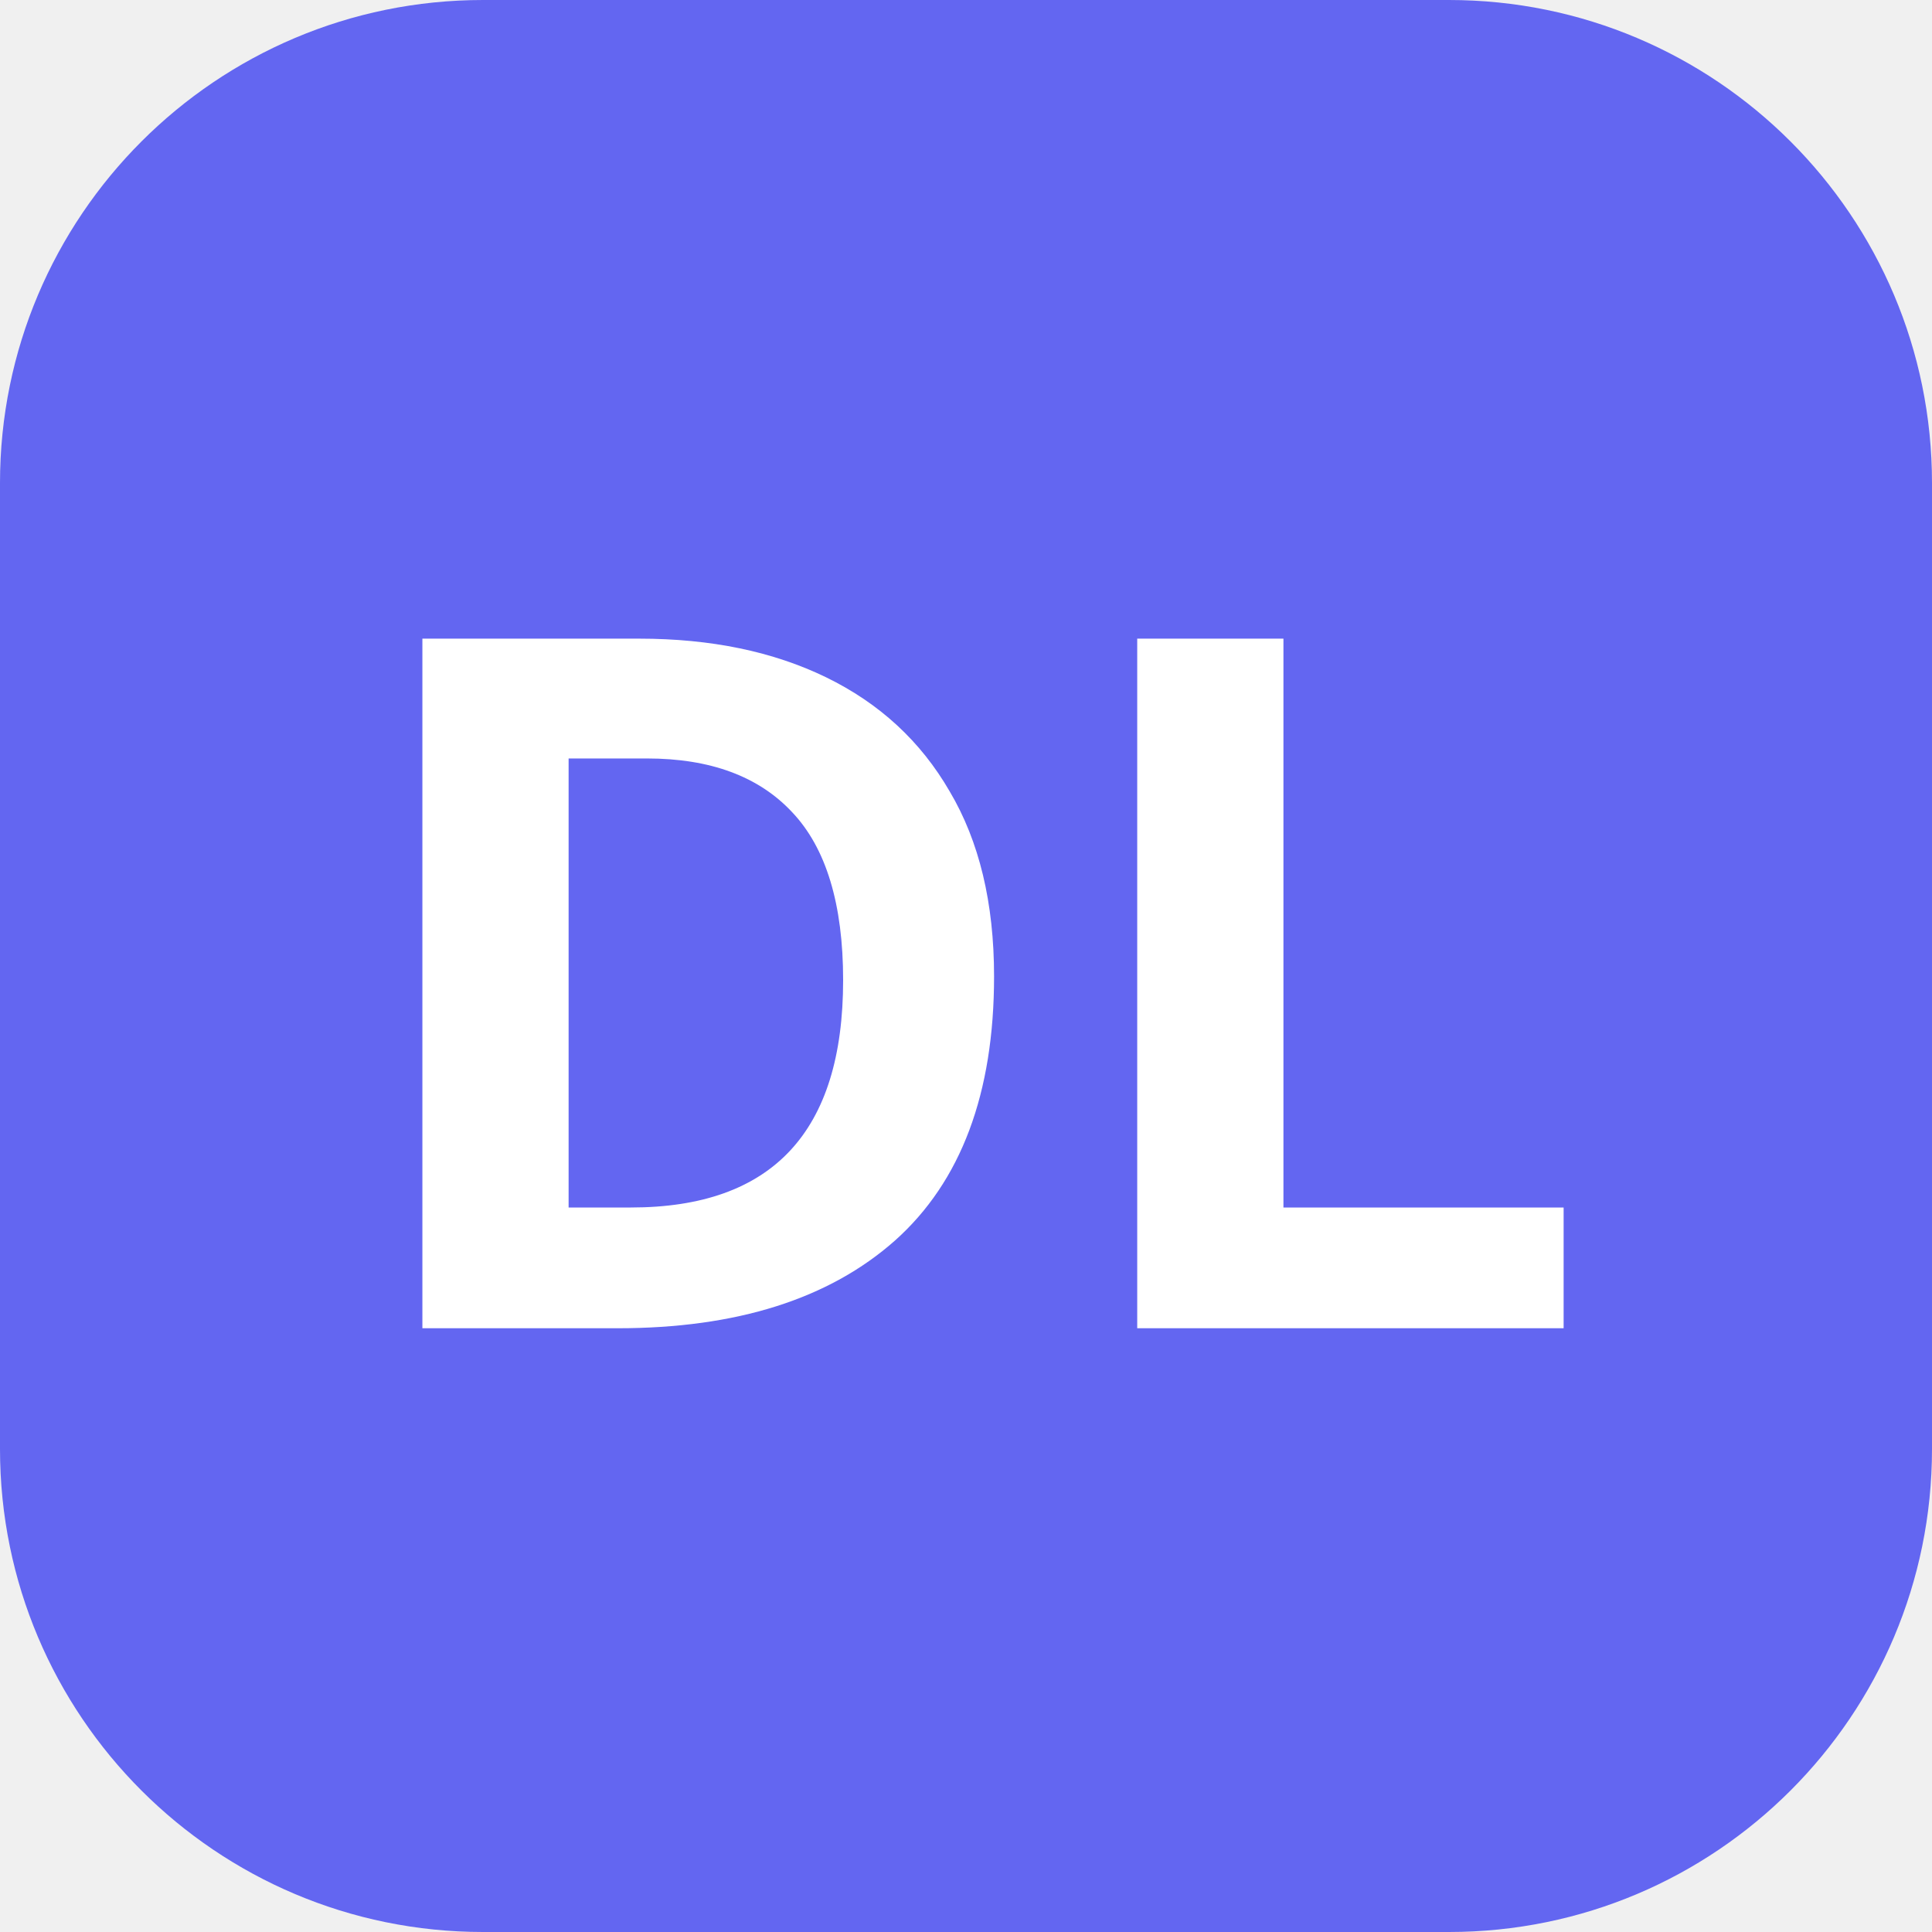
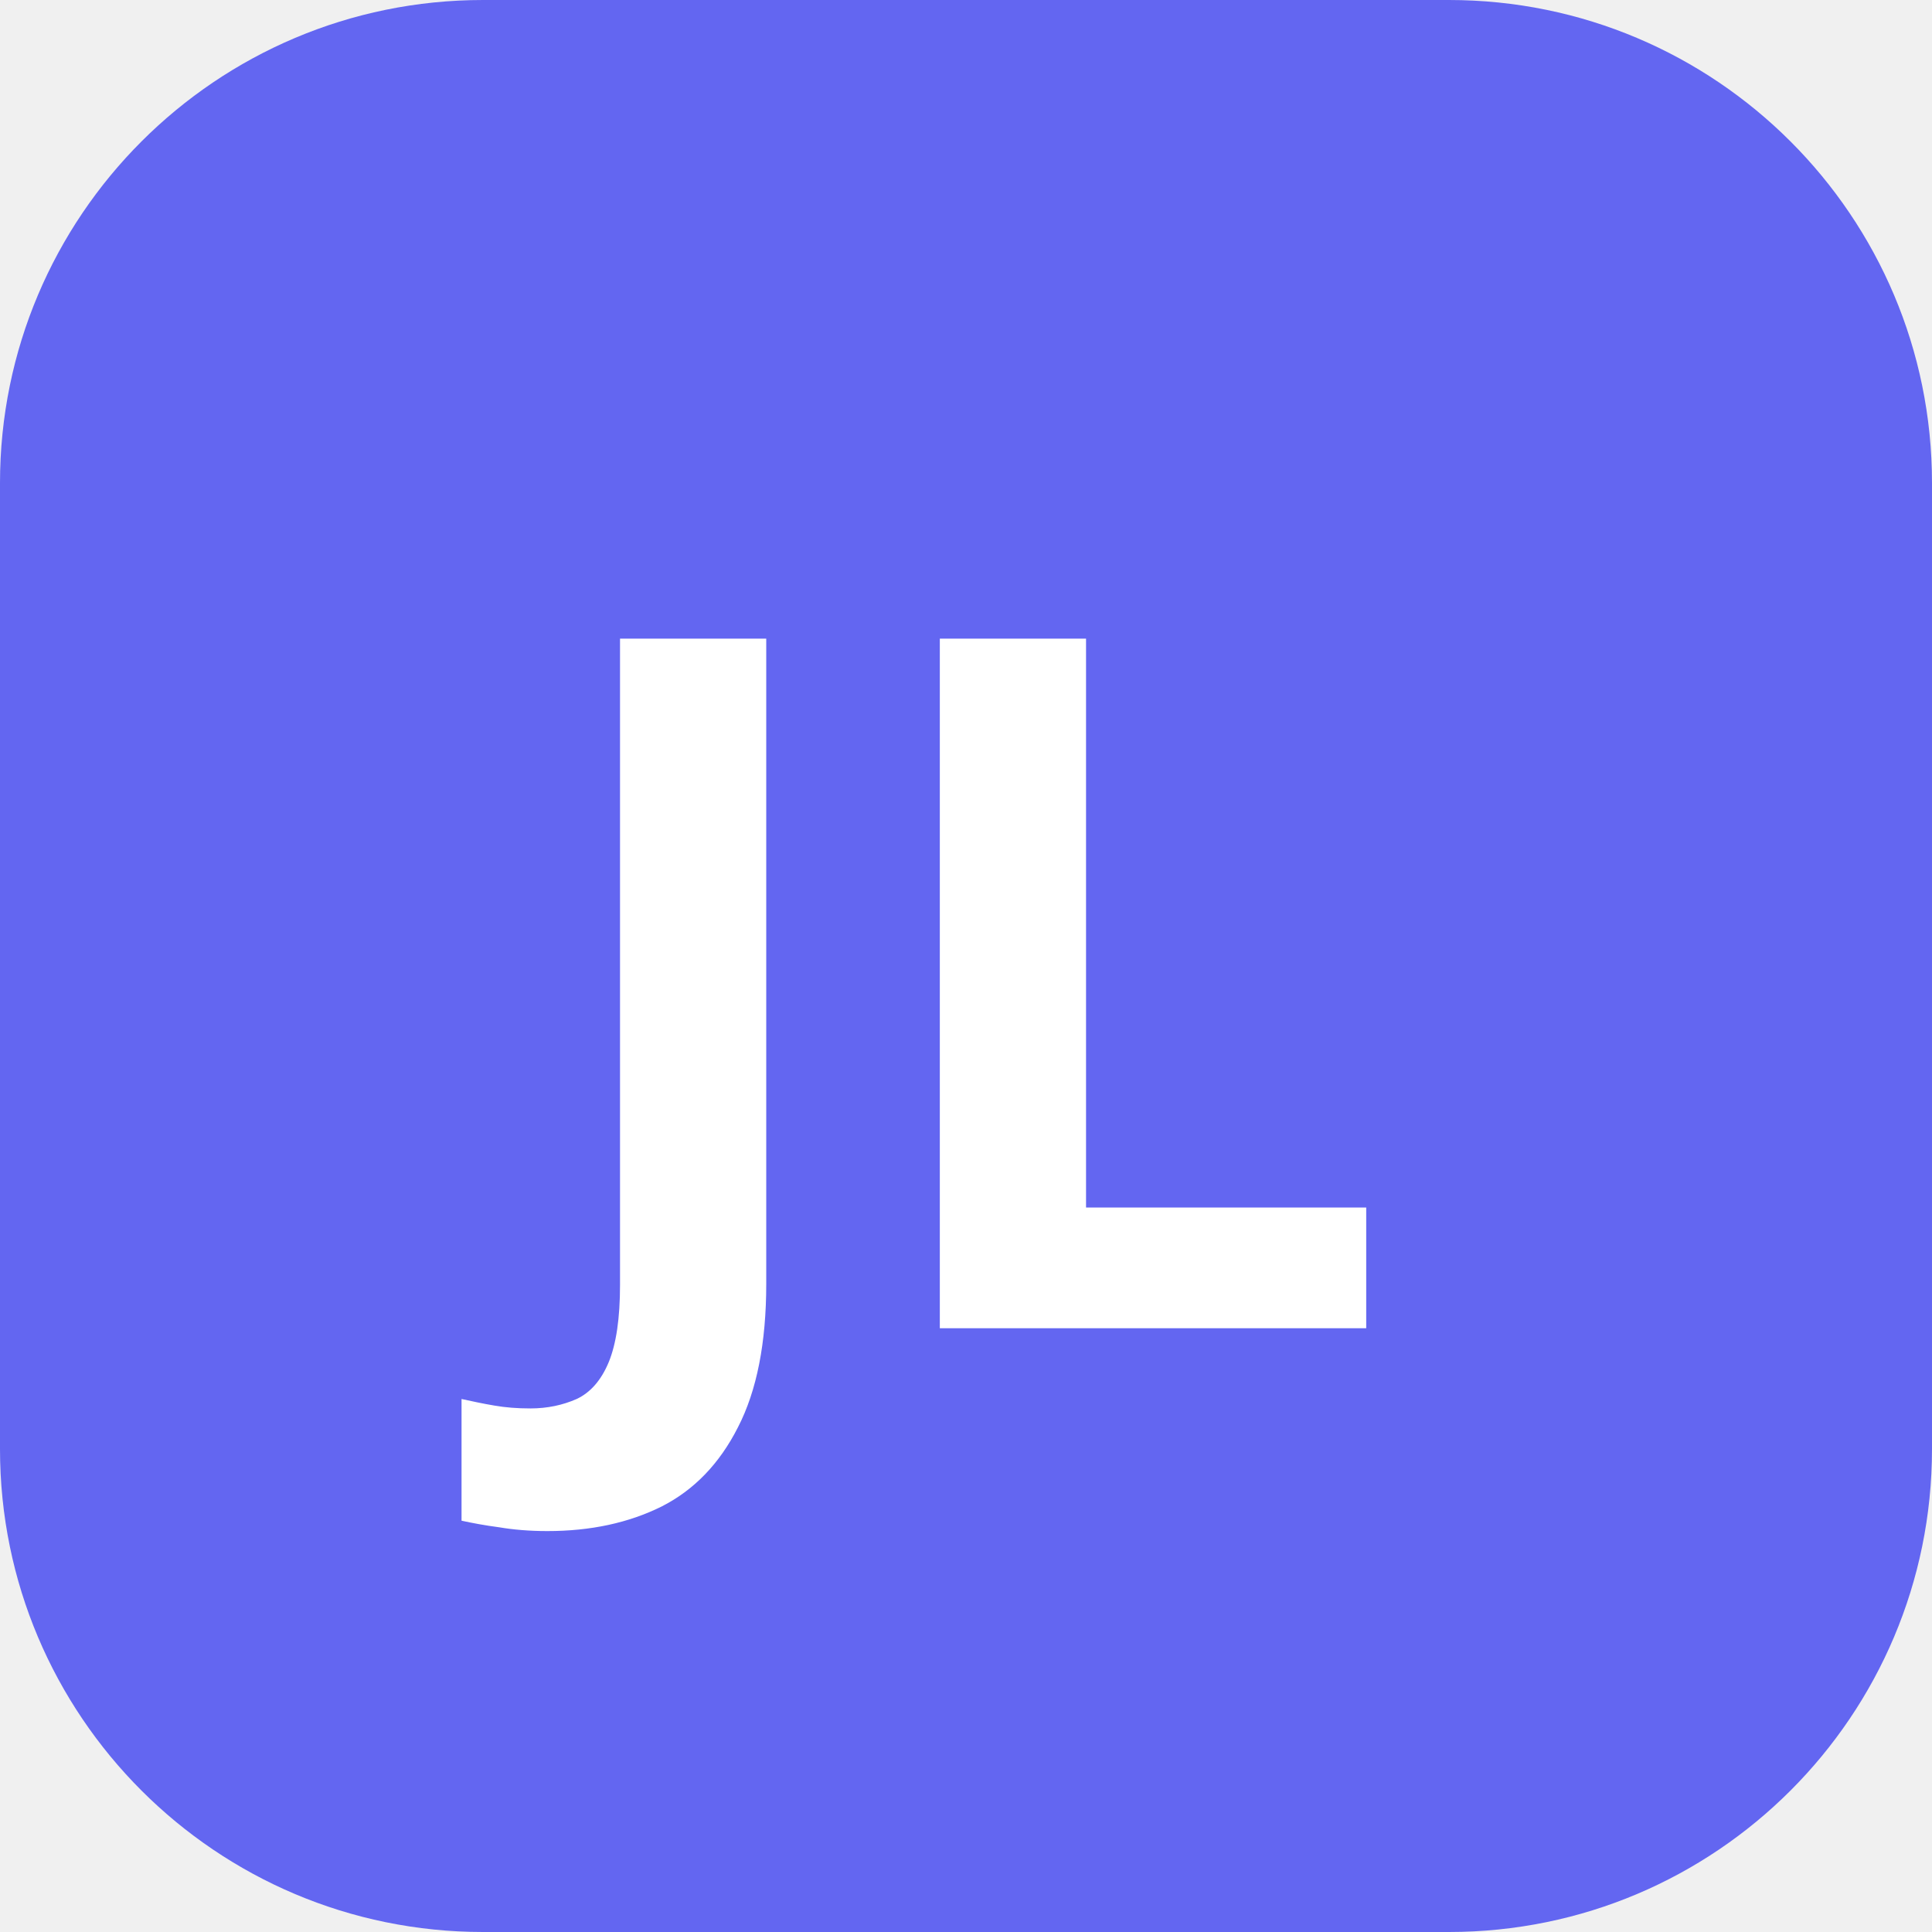
<svg xmlns="http://www.w3.org/2000/svg" viewBox="0 0 32 32">
  <rect width="32" height="32" rx="8" fill="#6366f1" />
-   <text x="16" y="22" font-family="system-ui, sans-serif" font-size="16" font-weight="700" fill="white" text-anchor="middle">DL</text>
+   <text x="16" y="22" font-family="system-ui, sans-serif" font-size="16" font-weight="700" fill="white" text-anchor="middle">JL</text>
</svg>
